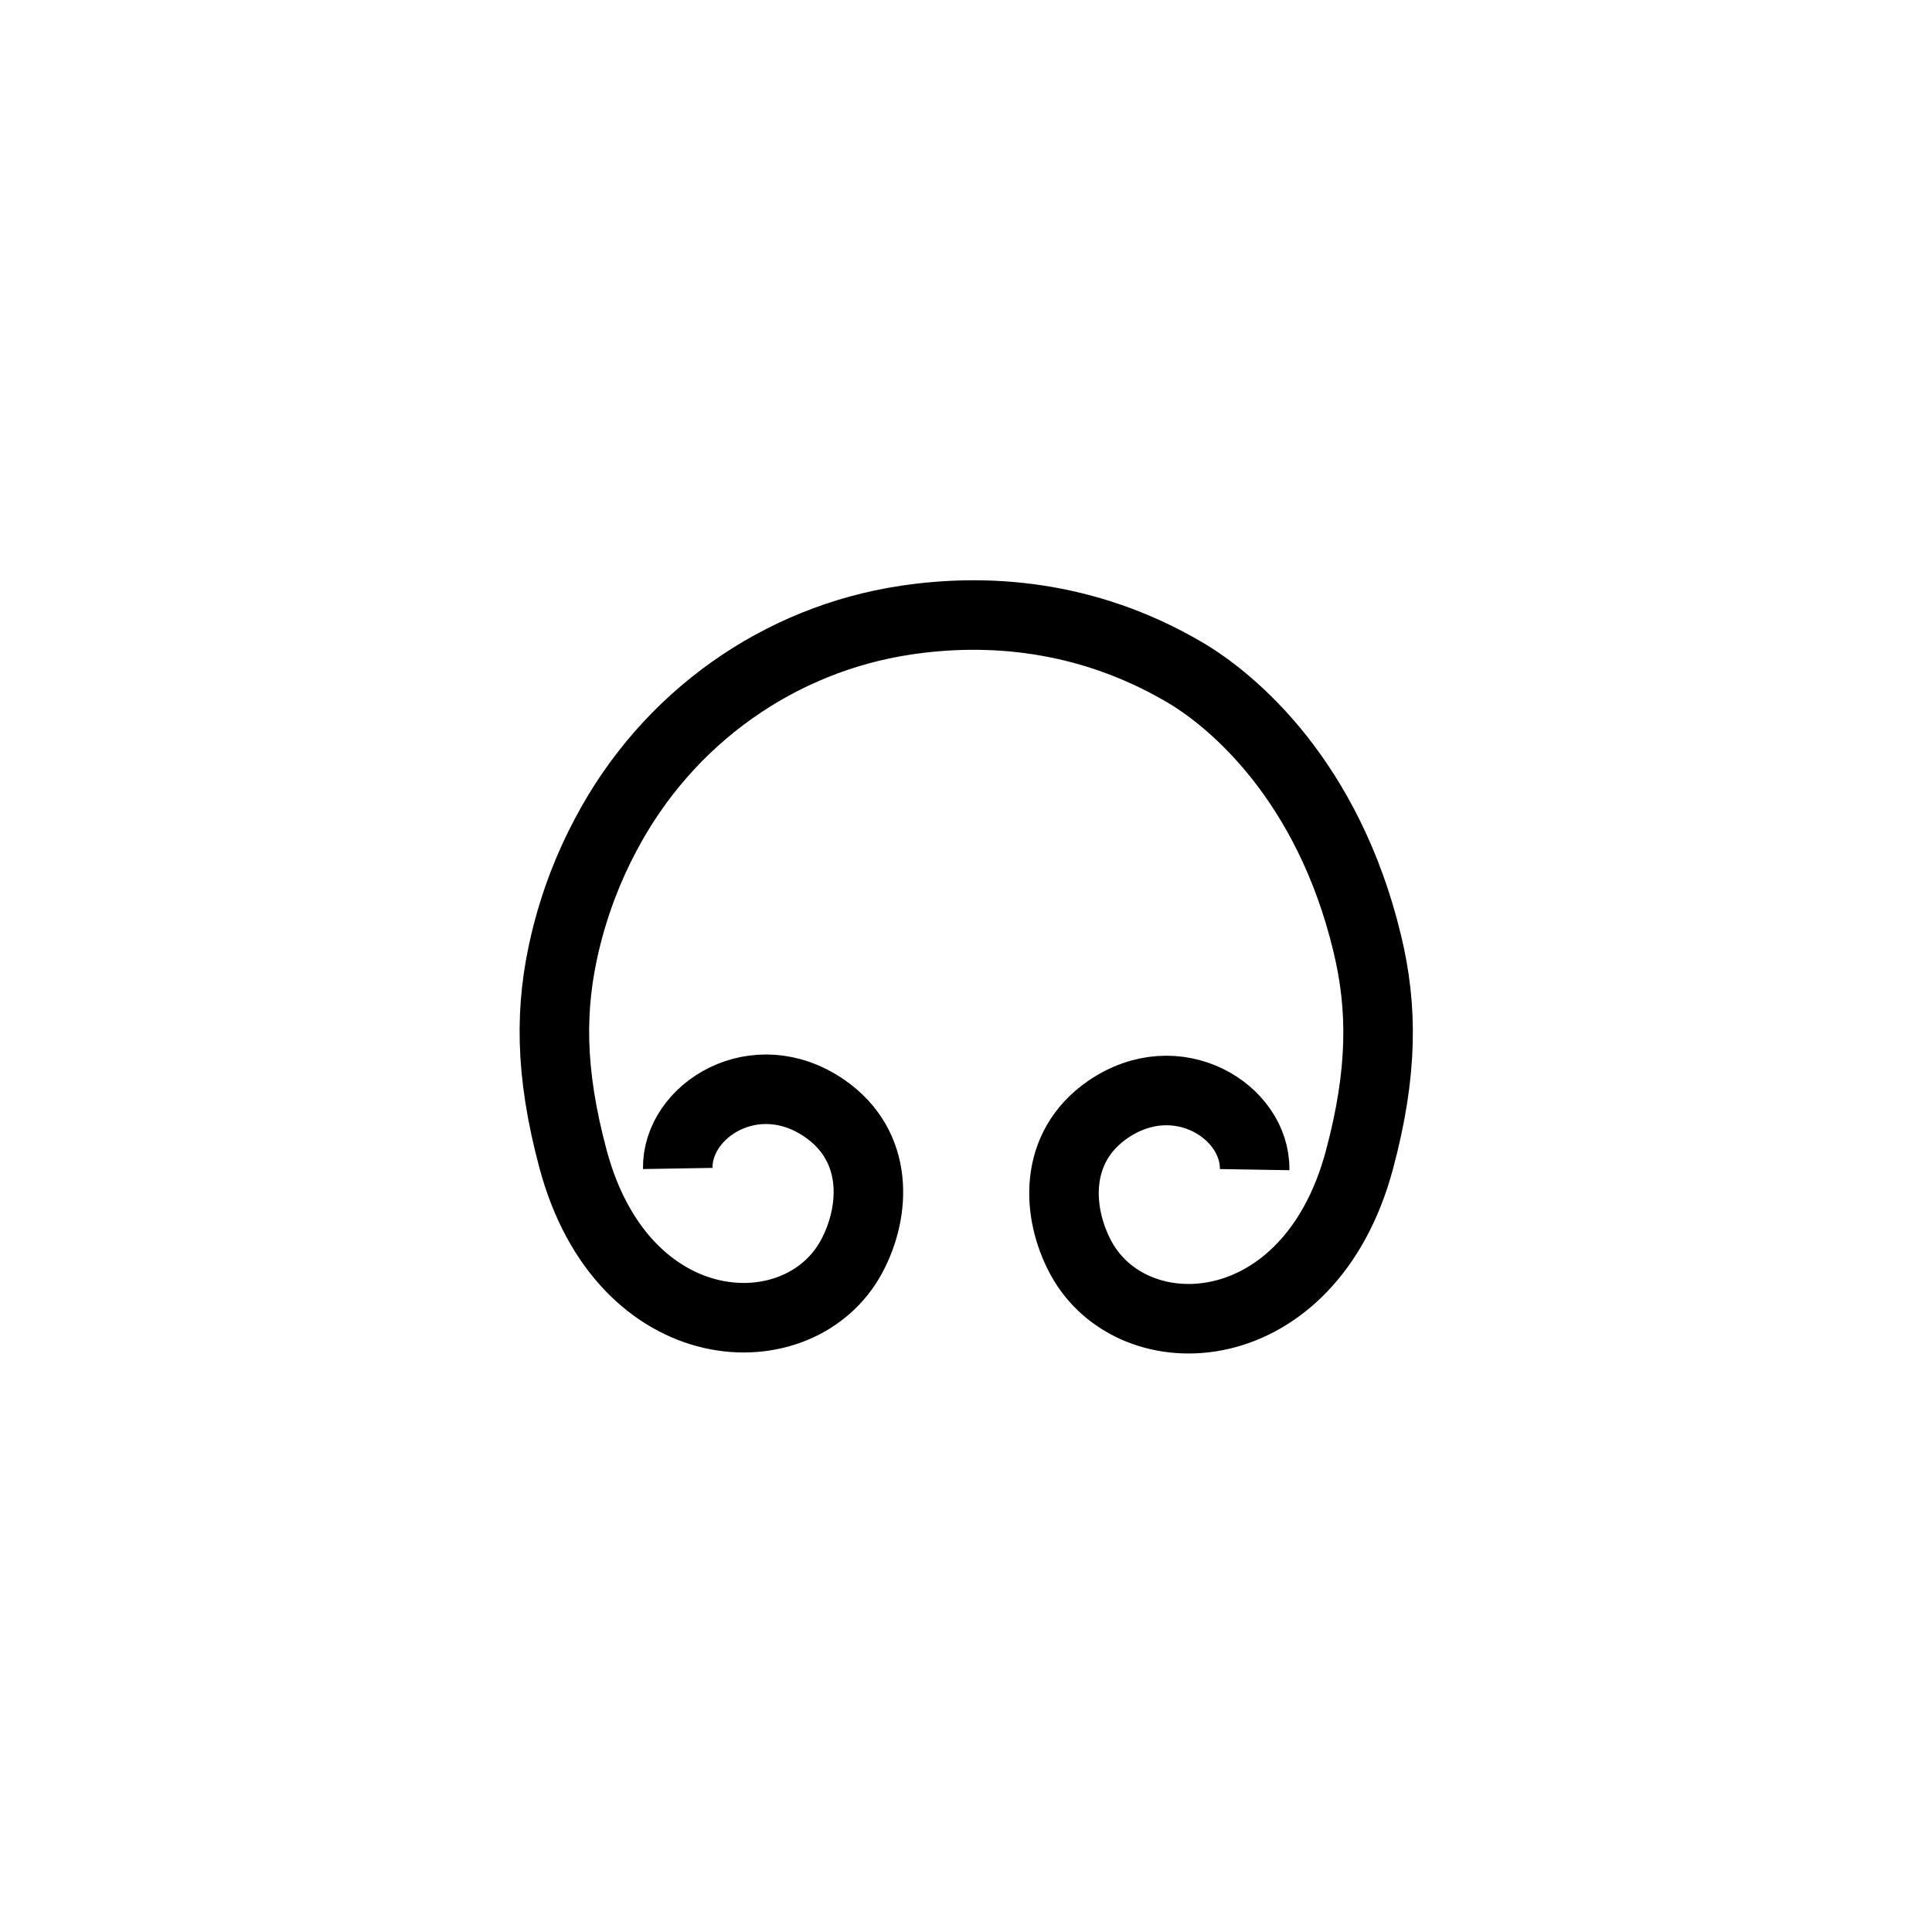
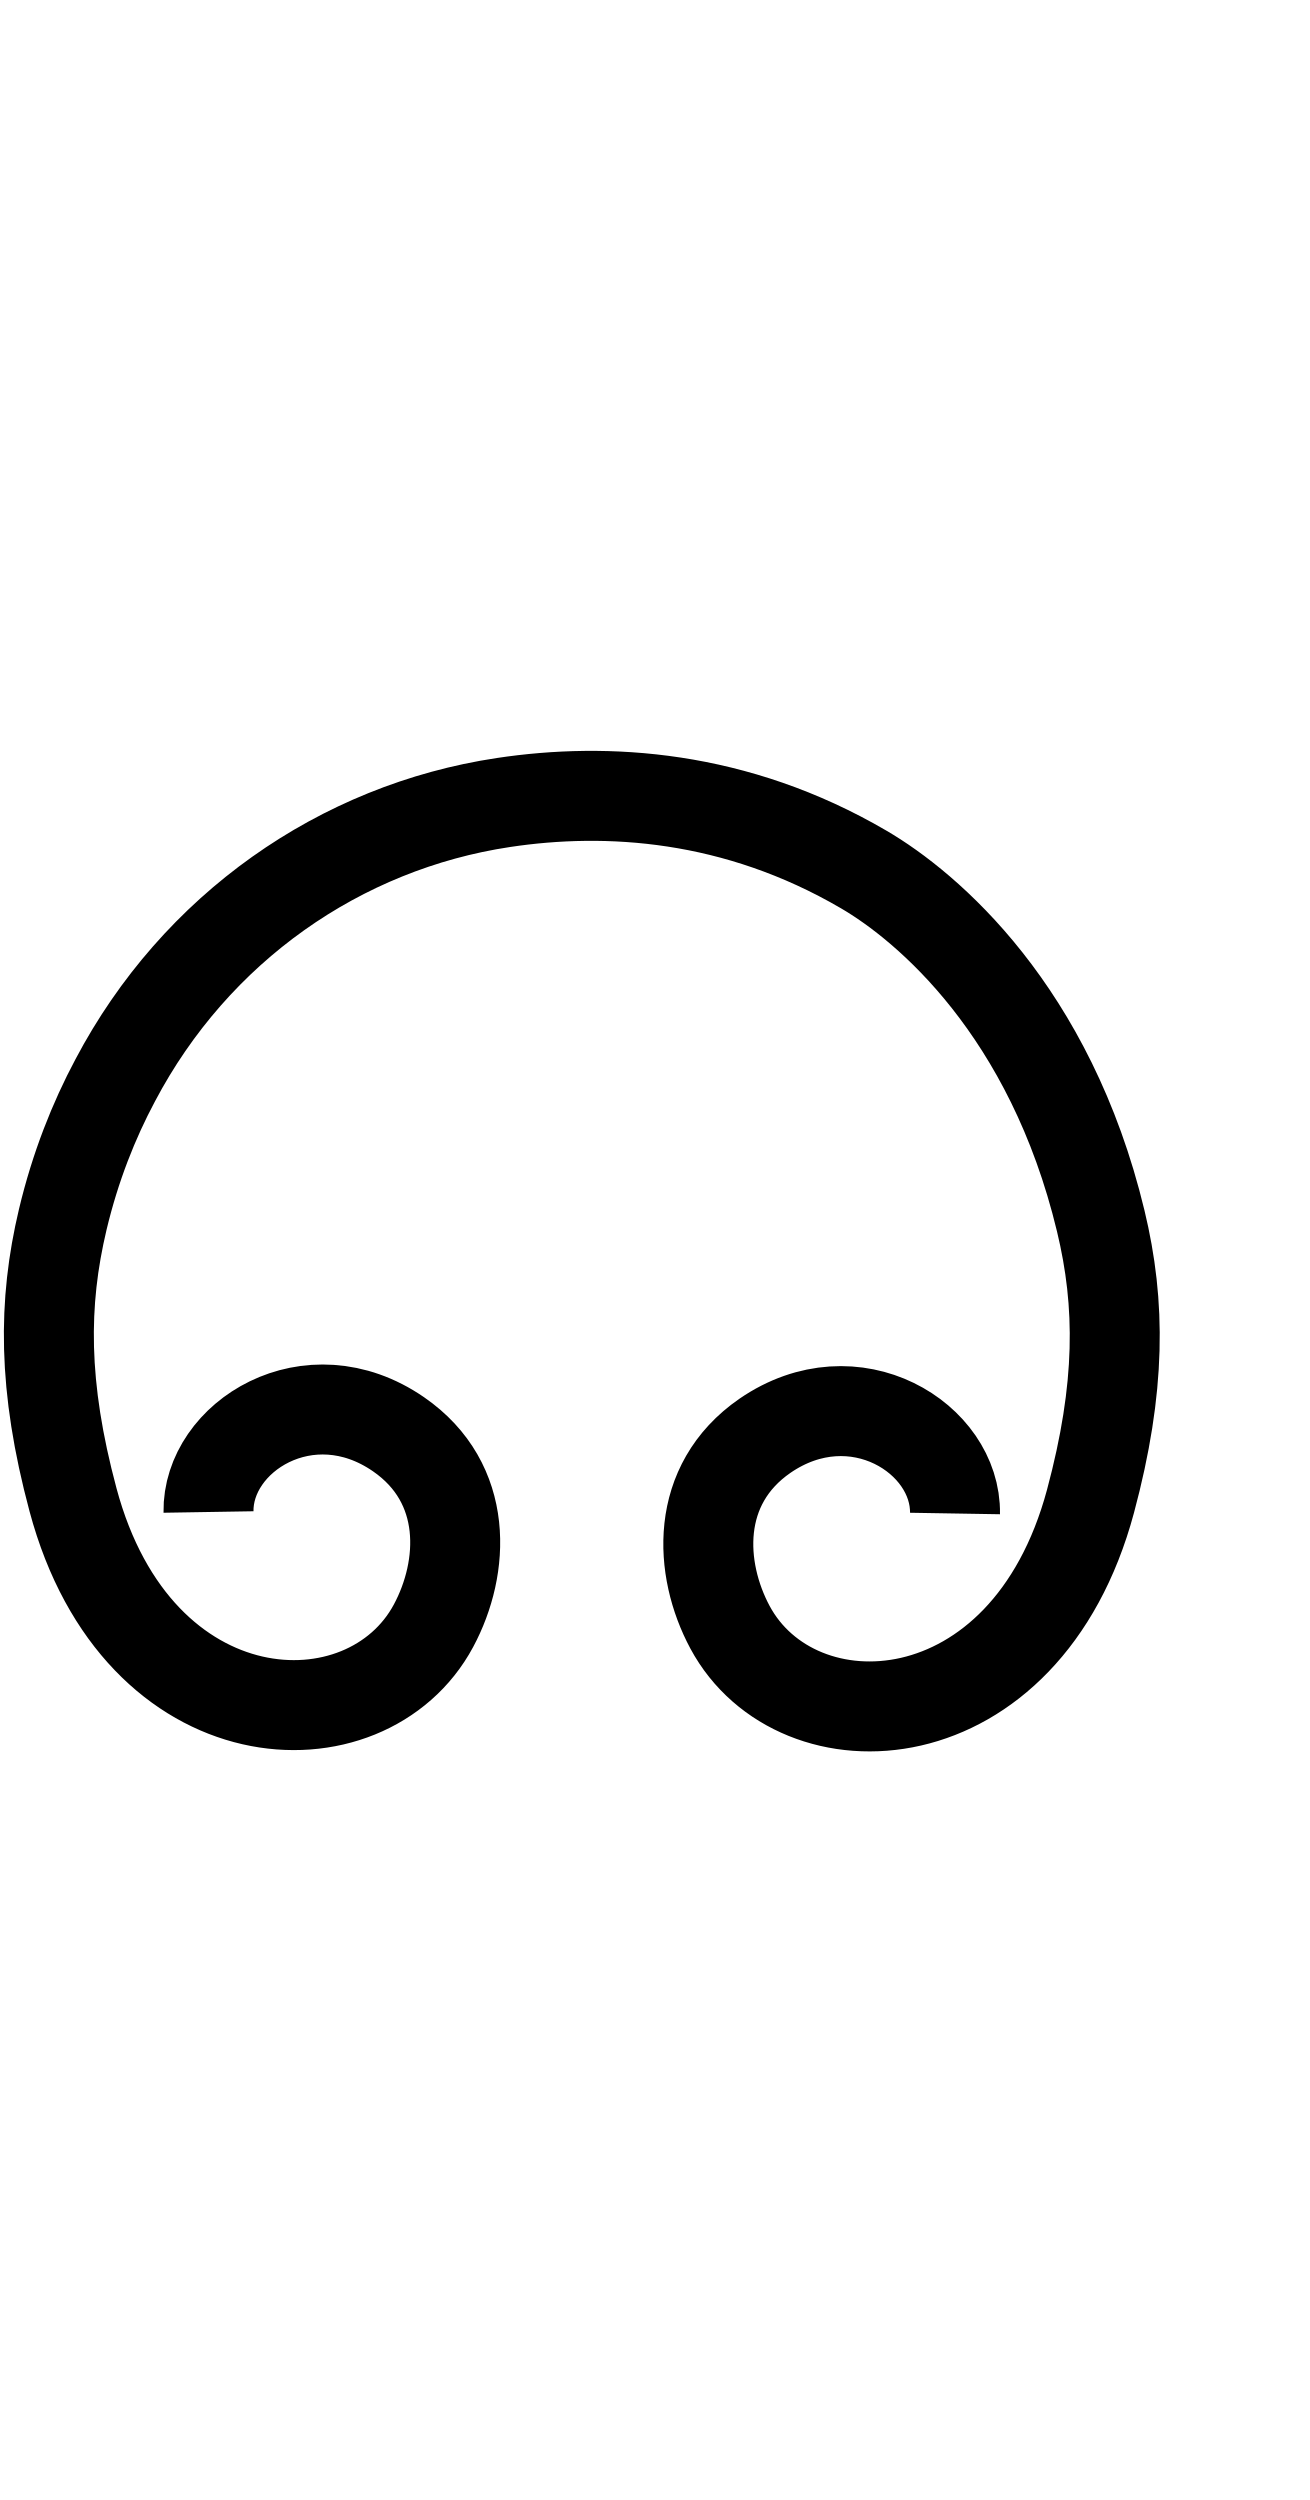
- <svg xmlns="http://www.w3.org/2000/svg" version="1.1" x="0px" y="0px" viewBox="0 0 1000 1000" style="enable-background:new 0 0 1000 1000;" xml:space="preserve">
+ <svg xmlns="http://www.w3.org/2000/svg" version="1.1" id="Layer_1" x="0px" y="0px" viewBox="194 -104 524 1000" style="enable-background:new 194 -104 524 1000;" xml:space="preserve">
  <style type="text/css">
	.st0{fill:none;stroke:#000000;stroke-width:39.579;stroke-miterlimit:10;}
	.st1{fill:none;stroke:#000000;stroke-width:35.989;stroke-miterlimit:10;}
</style>
  <g id="Guide">
</g>
  <g id="Layer_4">
-     <path id="XMLID_6_" class="st0" d="M500,536.7" />
-     <path id="XMLID_10_" class="st0" d="M500,536.7" />
-     <path id="XMLID_3_" class="st1" d="M350.8,604.8c-0.5-30.1,40.2-55.8,76-31.1c28.4,19.6,26.5,53.3,14,76.6   c-26.8,50-118.3,46.4-144.2-50.4c-12.2-45.5-12-78.8-4.1-112.1c5-21,12.4-39.6,21-55.7c32.1-60.9,90-101.3,155.3-111.1   c41.2-6.2,92.8-3.2,144.1,26.8c25.5,14.9,74.6,56.5,94.8,140.6c8,33.2,8.1,66.6-4.1,112.1c-26,96.7-117.4,100.3-144.2,50.4   c-12.5-23.3-14.4-57,14-76.6c35.8-24.6,76.5,1,76,31.1" />
+     <path id="XMLID_6_" class="st0" d="M426.6,432.7" />
+     <path id="XMLID_10_" class="st0" d="M426.6,432.7" />
+     <path id="XMLID_3_" class="st1" d="M277.4,500.8c-0.5-30.1,40.2-55.8,76-31.1c28.4,19.6,26.5,53.3,14,76.6   c-26.8,50-118.3,46.4-144.2-50.4c-12.2-45.5-12-78.8-4.1-112.1c5-21,12.4-39.6,21-55.7c32.1-60.9,90-101.3,155.3-111.1   c41.2-6.2,92.8-3.2,144.1,26.8c25.5,14.9,74.6,56.5,94.8,140.6c8,33.2,8.1,66.6-4.1,112.1c-26,96.7-117.4,100.3-144.2,50.4   c-12.5-23.3-14.4-57,14-76.6c35.8-24.6,76.5,1,76,31.1" />
  </g>
</svg>
